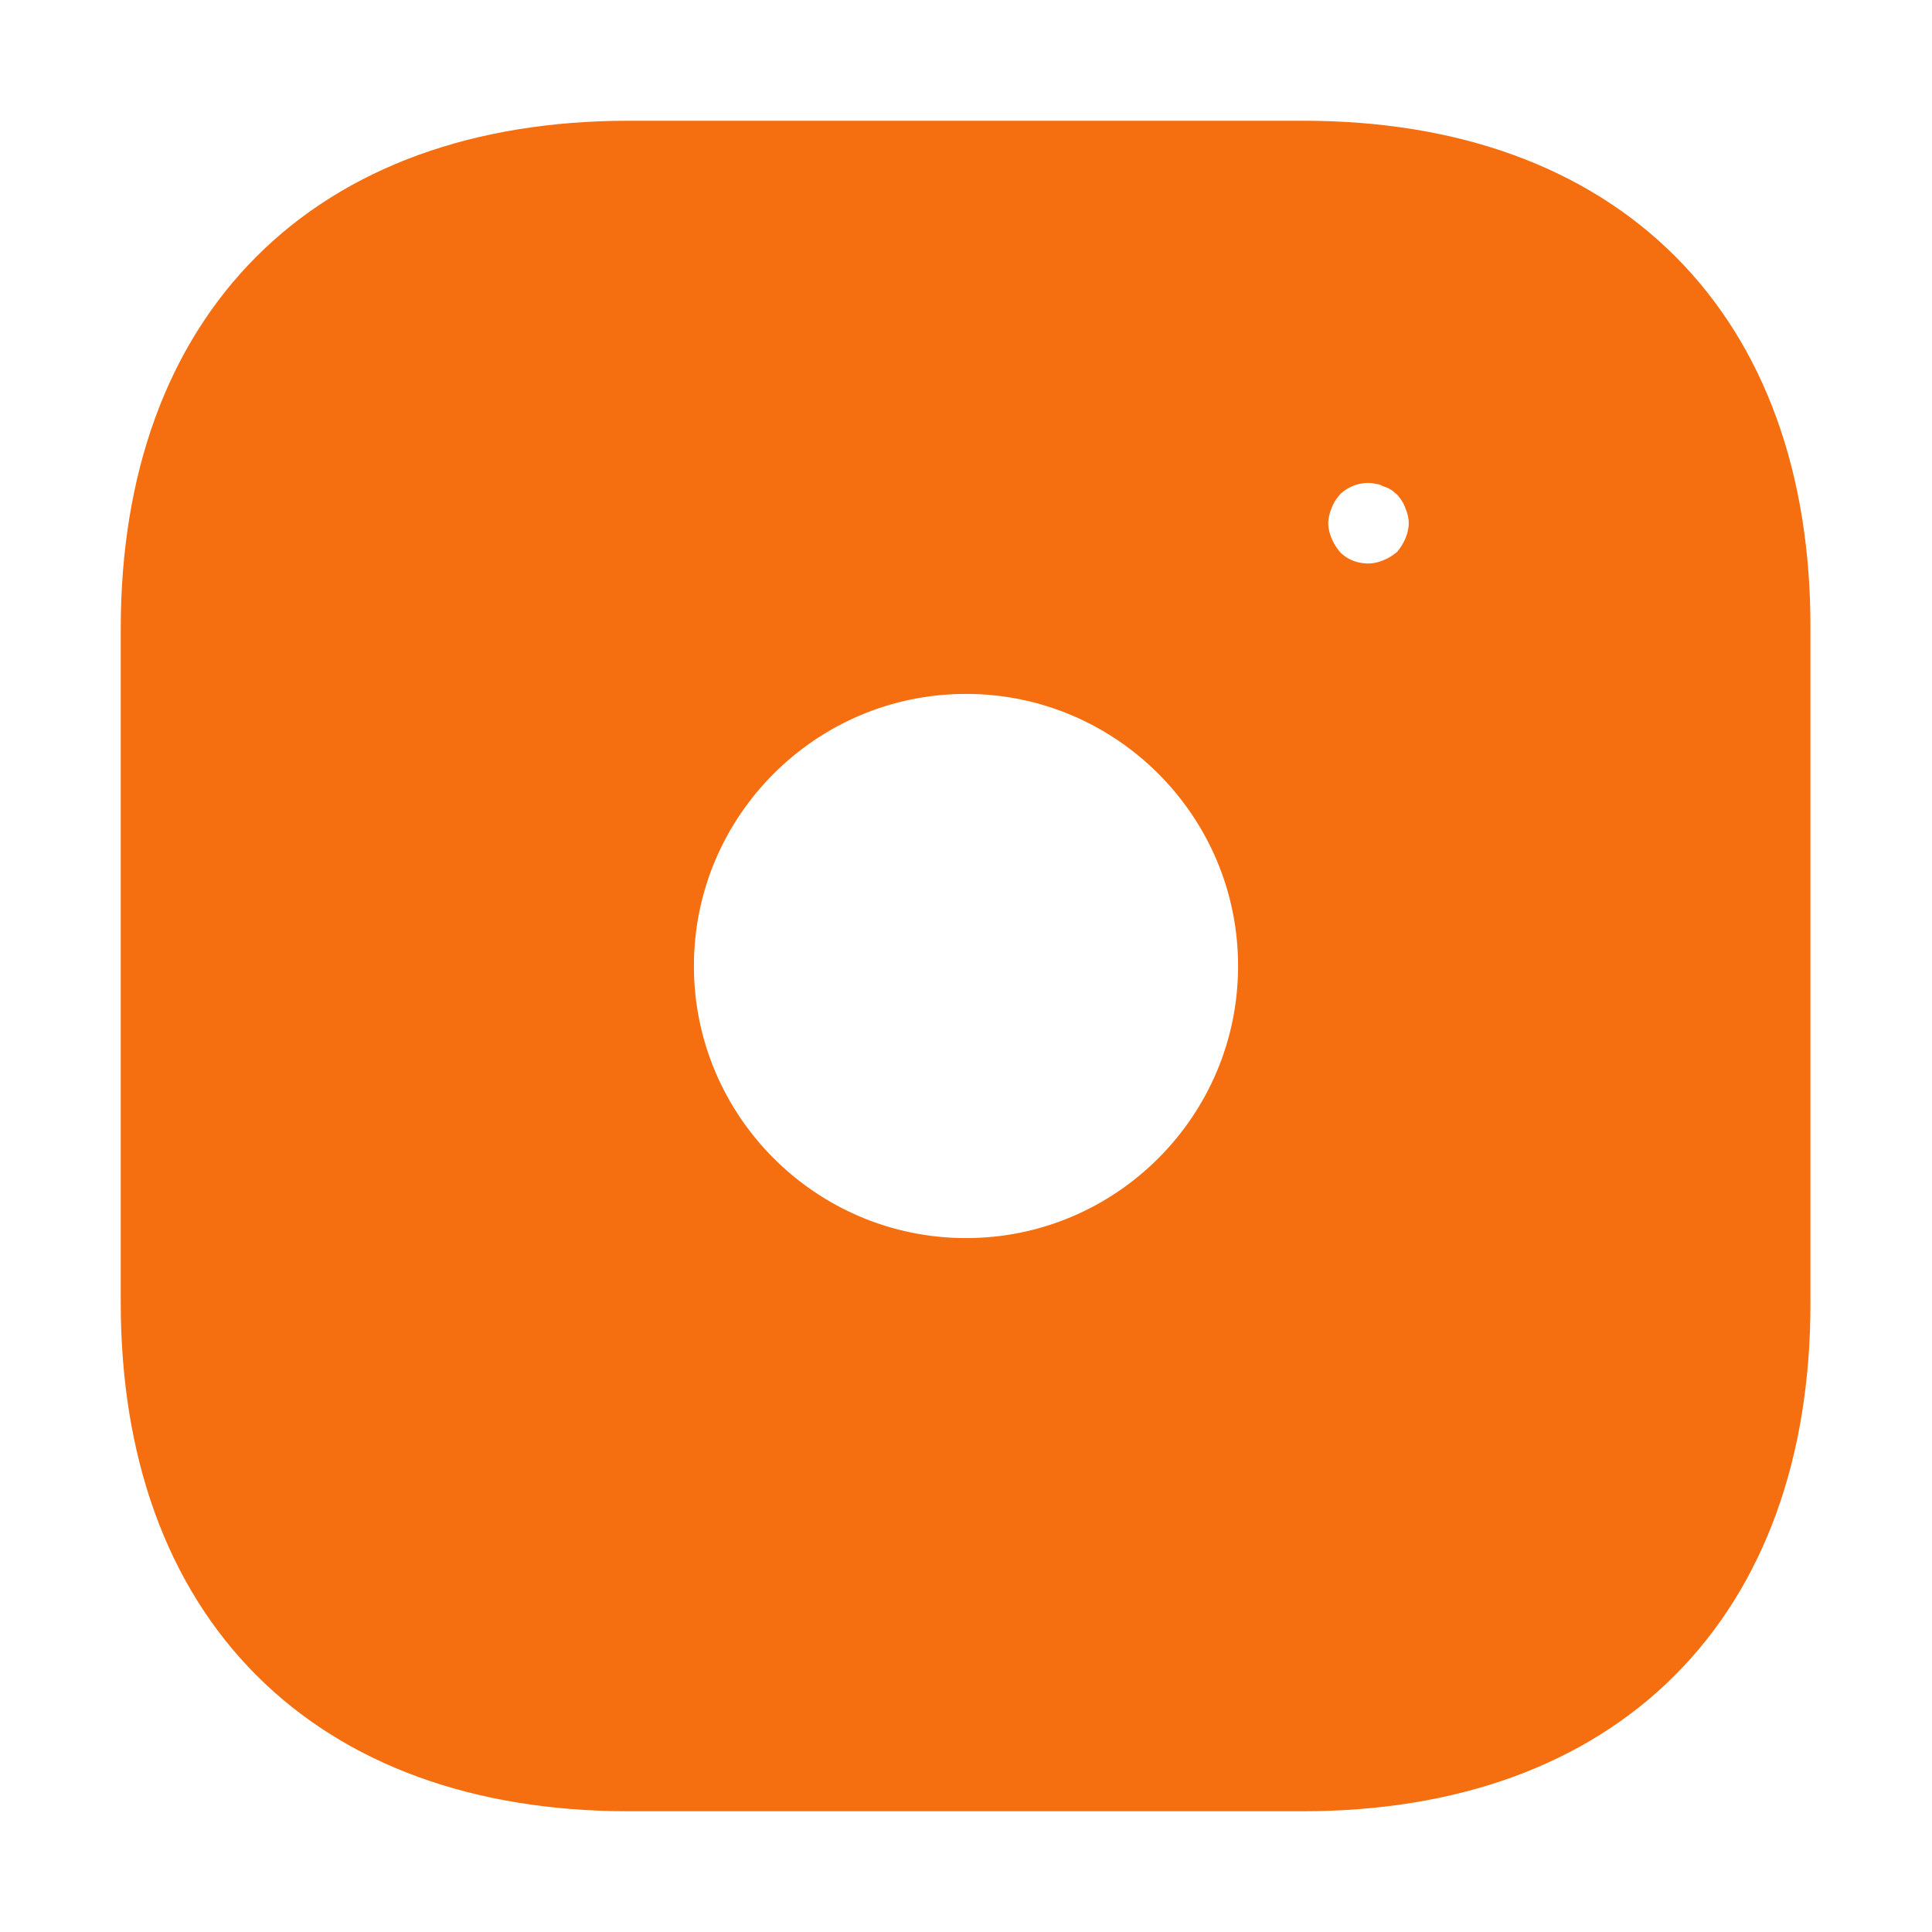
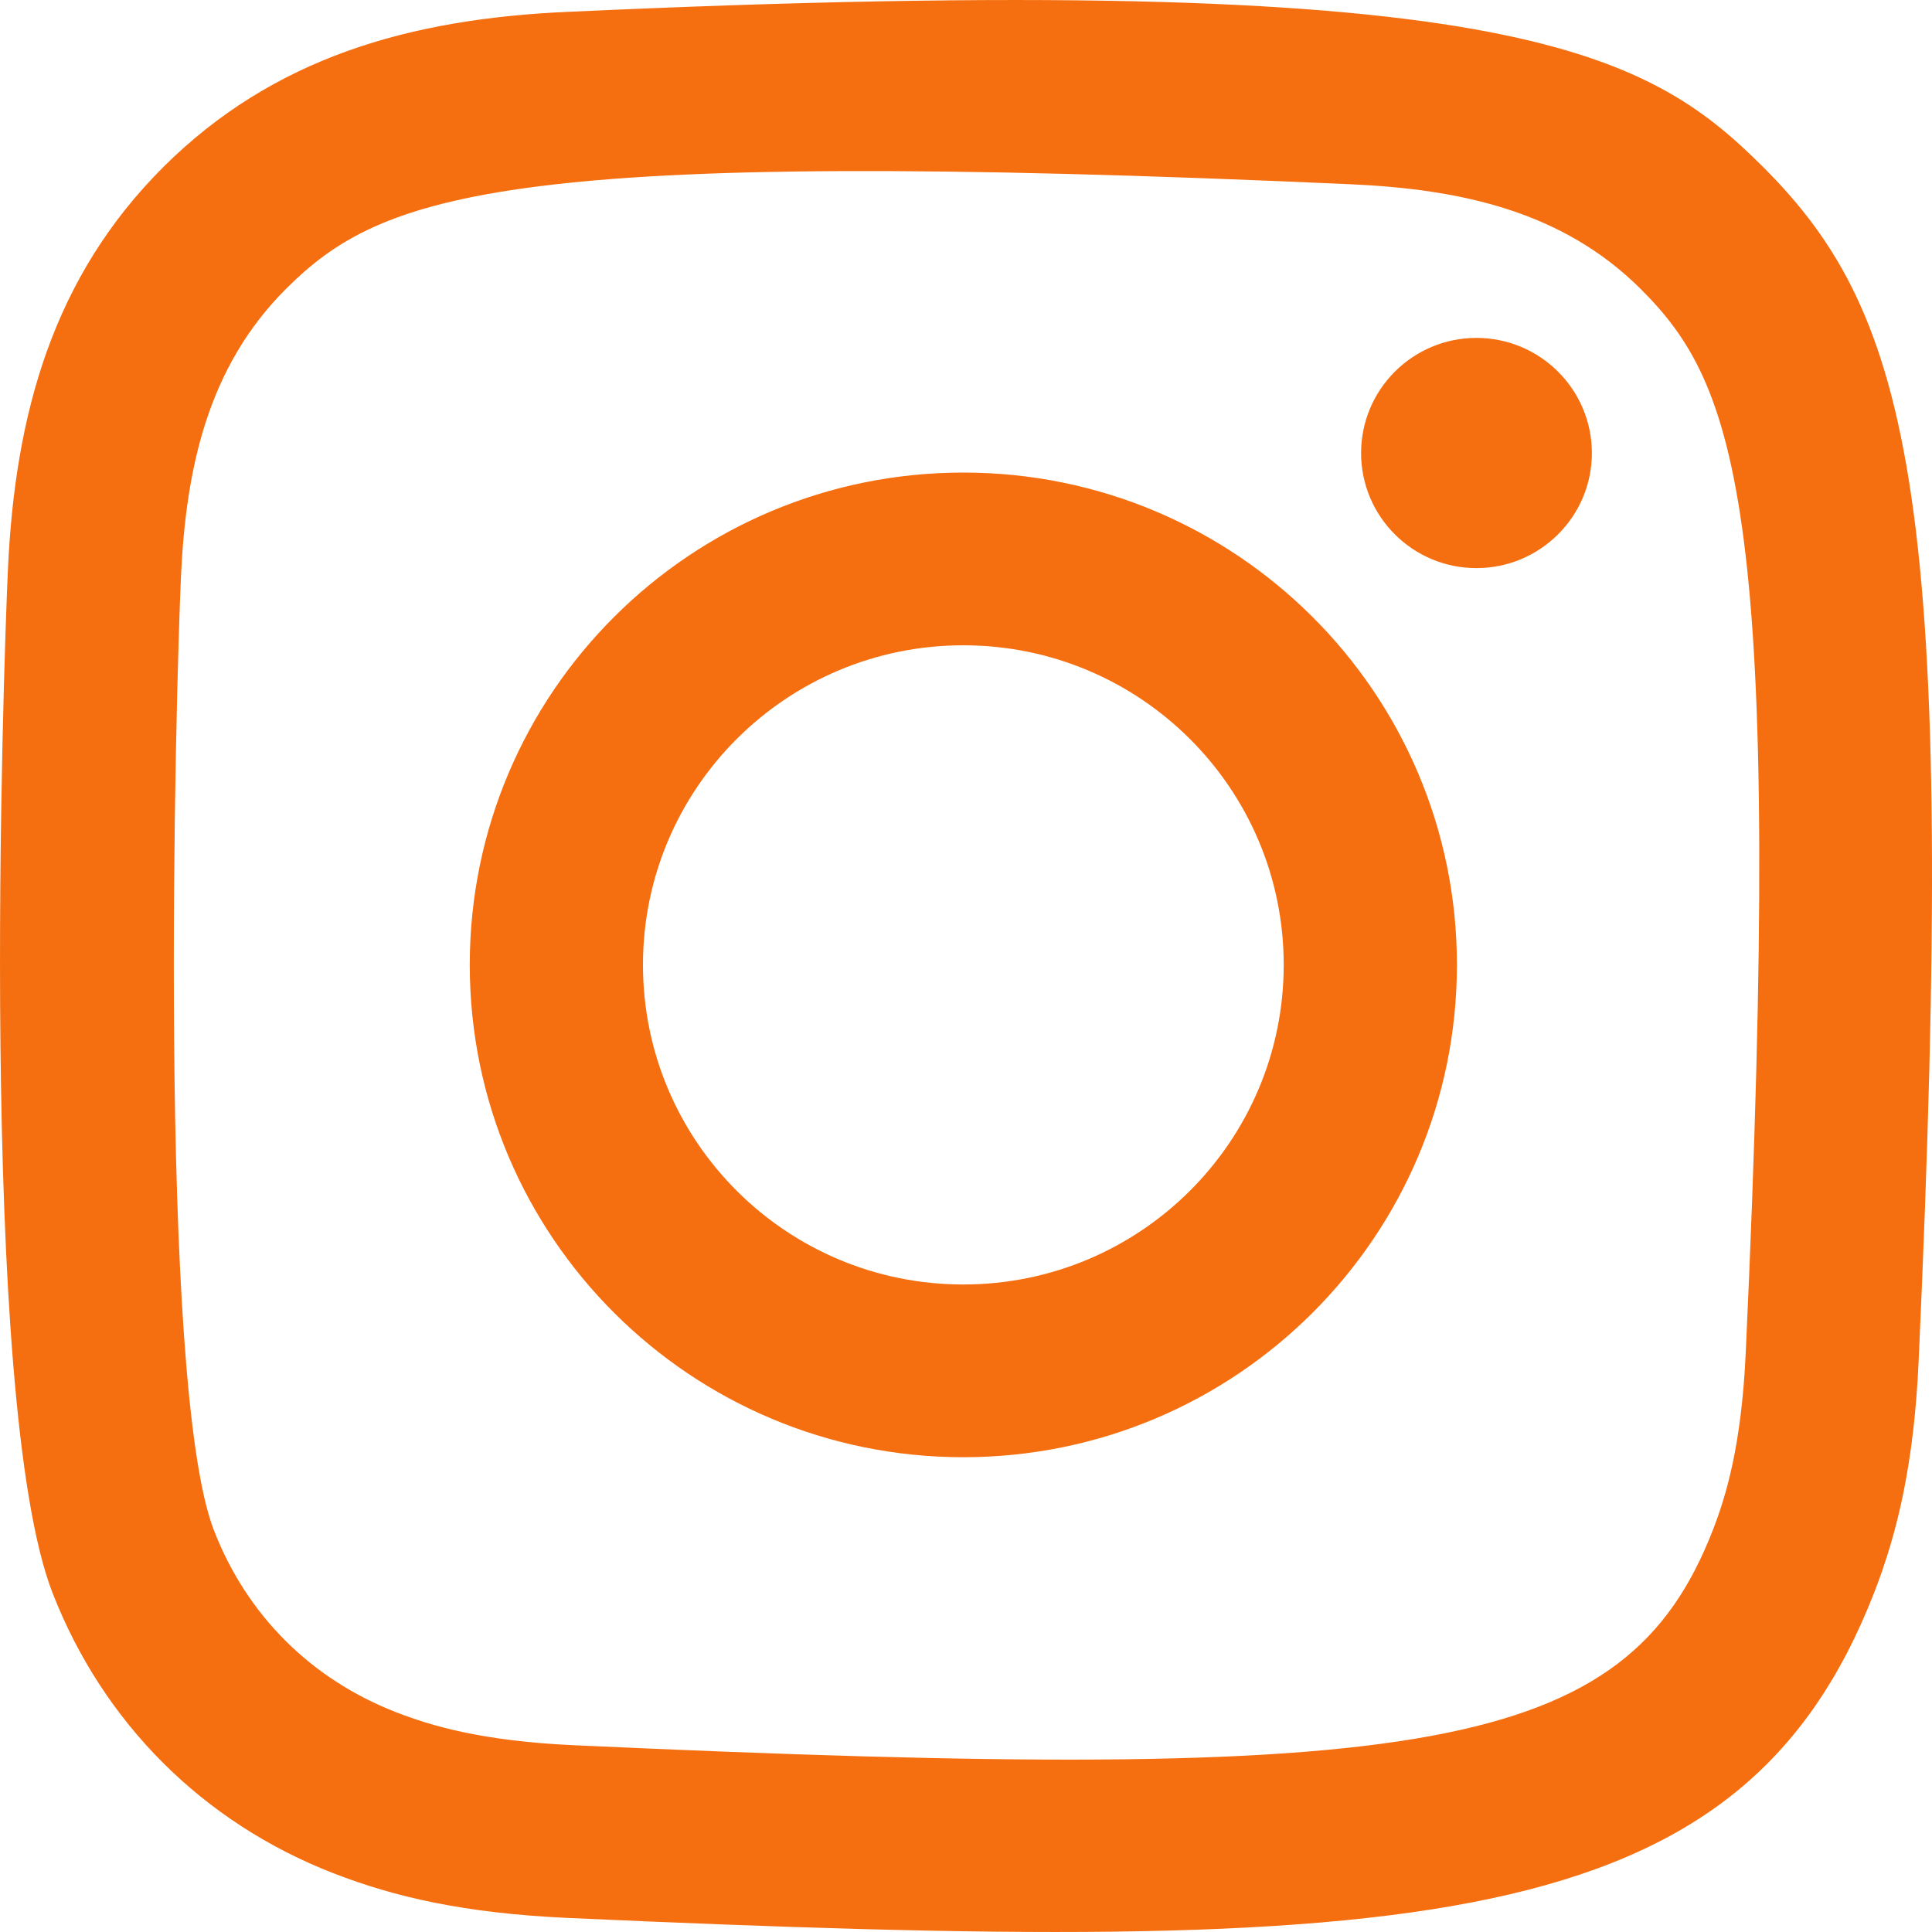
- <svg xmlns="http://www.w3.org/2000/svg" viewBox="0 0 24 24" fill="none" stroke="#F56E0F">
+ <svg xmlns="http://www.w3.org/2000/svg" viewBox="0 0 20 20" version="1.1" fill="#F56E0F">
  <g id="SVGRepo_bgCarrier" stroke-width="0" />
  <g id="SVGRepo_tracerCarrier" stroke-linecap="round" stroke-linejoin="round" />
  <g id="SVGRepo_iconCarrier">
-     <path d="M16.19 2H7.81C4.17 2 2 4.17 2 7.81V16.18C2 19.83 4.17 22 7.81 22H16.18C19.82 22 21.99 19.83 21.99 16.19V7.81C22 4.17 19.83 2 16.19 2ZM12 15.88C9.86 15.88 8.12 14.14 8.12 12C8.12 9.86 9.86 8.12 12 8.12C14.14 8.12 15.88 9.86 15.88 12C15.88 14.14 14.14 15.88 12 15.88ZM17.92 6.88C17.87 7 17.8 7.11 17.71 7.21C17.61 7.3 17.5 7.37 17.38 7.42C17.26 7.47 17.13 7.5 17 7.5C16.73 7.5 16.48 7.4 16.29 7.21C16.2 7.11 16.13 7 16.08 6.88C16.03 6.76 16 6.63 16 6.5C16 6.37 16.03 6.24 16.08 6.12C16.13 5.99 16.2 5.89 16.29 5.79C16.52 5.56 16.87 5.45 17.19 5.52C17.26 5.53 17.32 5.55 17.38 5.58C17.44 5.6 17.5 5.63 17.56 5.67C17.61 5.7 17.66 5.75 17.71 5.79C17.8 5.89 17.87 5.99 17.92 6.12C17.97 6.24 18 6.37 18 6.5C18 6.63 17.97 6.76 17.92 6.88Z" fill="#F56E0F" />
+     <defs> </defs>
+     <g id="Page-1" stroke="none" stroke-width="1" fill="none" fill-rule="evenodd">
+       <g id="Dribbble-Light-Preview" transform="translate(-340, -7439)" fill="#F56E0F">
+         <g id="icons" transform="translate(56, 160)">
+           <path d="M289.87,7279.123 C288.242,7279.196 286.831,7279.594 285.691,7280.729 C284.548,7281.869 284.155,7283.286 284.082,7284.897 C284.036,7285.902 283.768,7293.498 284.544,7295.49 C285.068,7296.834 286.098,7297.867 287.455,7298.393 C288.088,7298.639 288.81,7298.805 289.87,7298.854 C298.73,7299.255 302.015,7299.037 303.4,7295.49 C303.646,7294.859 303.815,7294.137 303.862,7293.08 C304.267,7284.197 303.796,7282.271 302.252,7280.729 C301.027,7279.507 299.586,7278.675 289.87,7279.123 M289.951,7297.067 C288.981,7297.024 288.455,7296.862 288.103,7296.726 C287.22,7296.383 286.556,7295.722 286.215,7294.843 C285.624,7293.329 285.82,7286.14 285.873,7284.977 C285.924,7283.837 286.155,7282.796 286.959,7281.992 C287.954,7281 289.24,7280.513 297.993,7280.908 C299.135,7280.96 300.179,7281.19 300.985,7281.992 C301.98,7282.985 302.474,7284.28 302.072,7293 C302.028,7293.968 301.866,7294.493 301.73,7294.843 C300.829,7297.151 298.757,7297.471 289.951,7297.067 M298.09,7283.69 C298.09,7284.347 298.624,7284.881 299.284,7284.881 C299.943,7284.881 300.479,7284.347 300.479,7283.69 C300.479,7283.032 299.943,7282.498 299.284,7282.498 C298.624,7282.498 298.09,7283.032 298.09,7283.69 M288.863,7288.988 C288.863,7291.803 291.15,7294.085 293.972,7294.085 C296.794,7294.085 299.082,7291.803 299.082,7288.988 C299.082,7286.173 296.794,7283.892 293.972,7283.892 C291.15,7283.892 288.863,7286.173 288.863,7288.988 M290.656,7288.988 C290.656,7287.162 292.14,7285.68 293.972,7285.68 C295.804,7285.68 297.289,7287.162 297.289,7288.988 C297.289,7290.815 295.804,7292.297 293.972,7292.297 C292.14,7292.297 290.656,7290.815 290.656,7288.988" id="instagram-[#167]"> </path>
+         </g>
+       </g>
+     </g>
  </g>
</svg>
